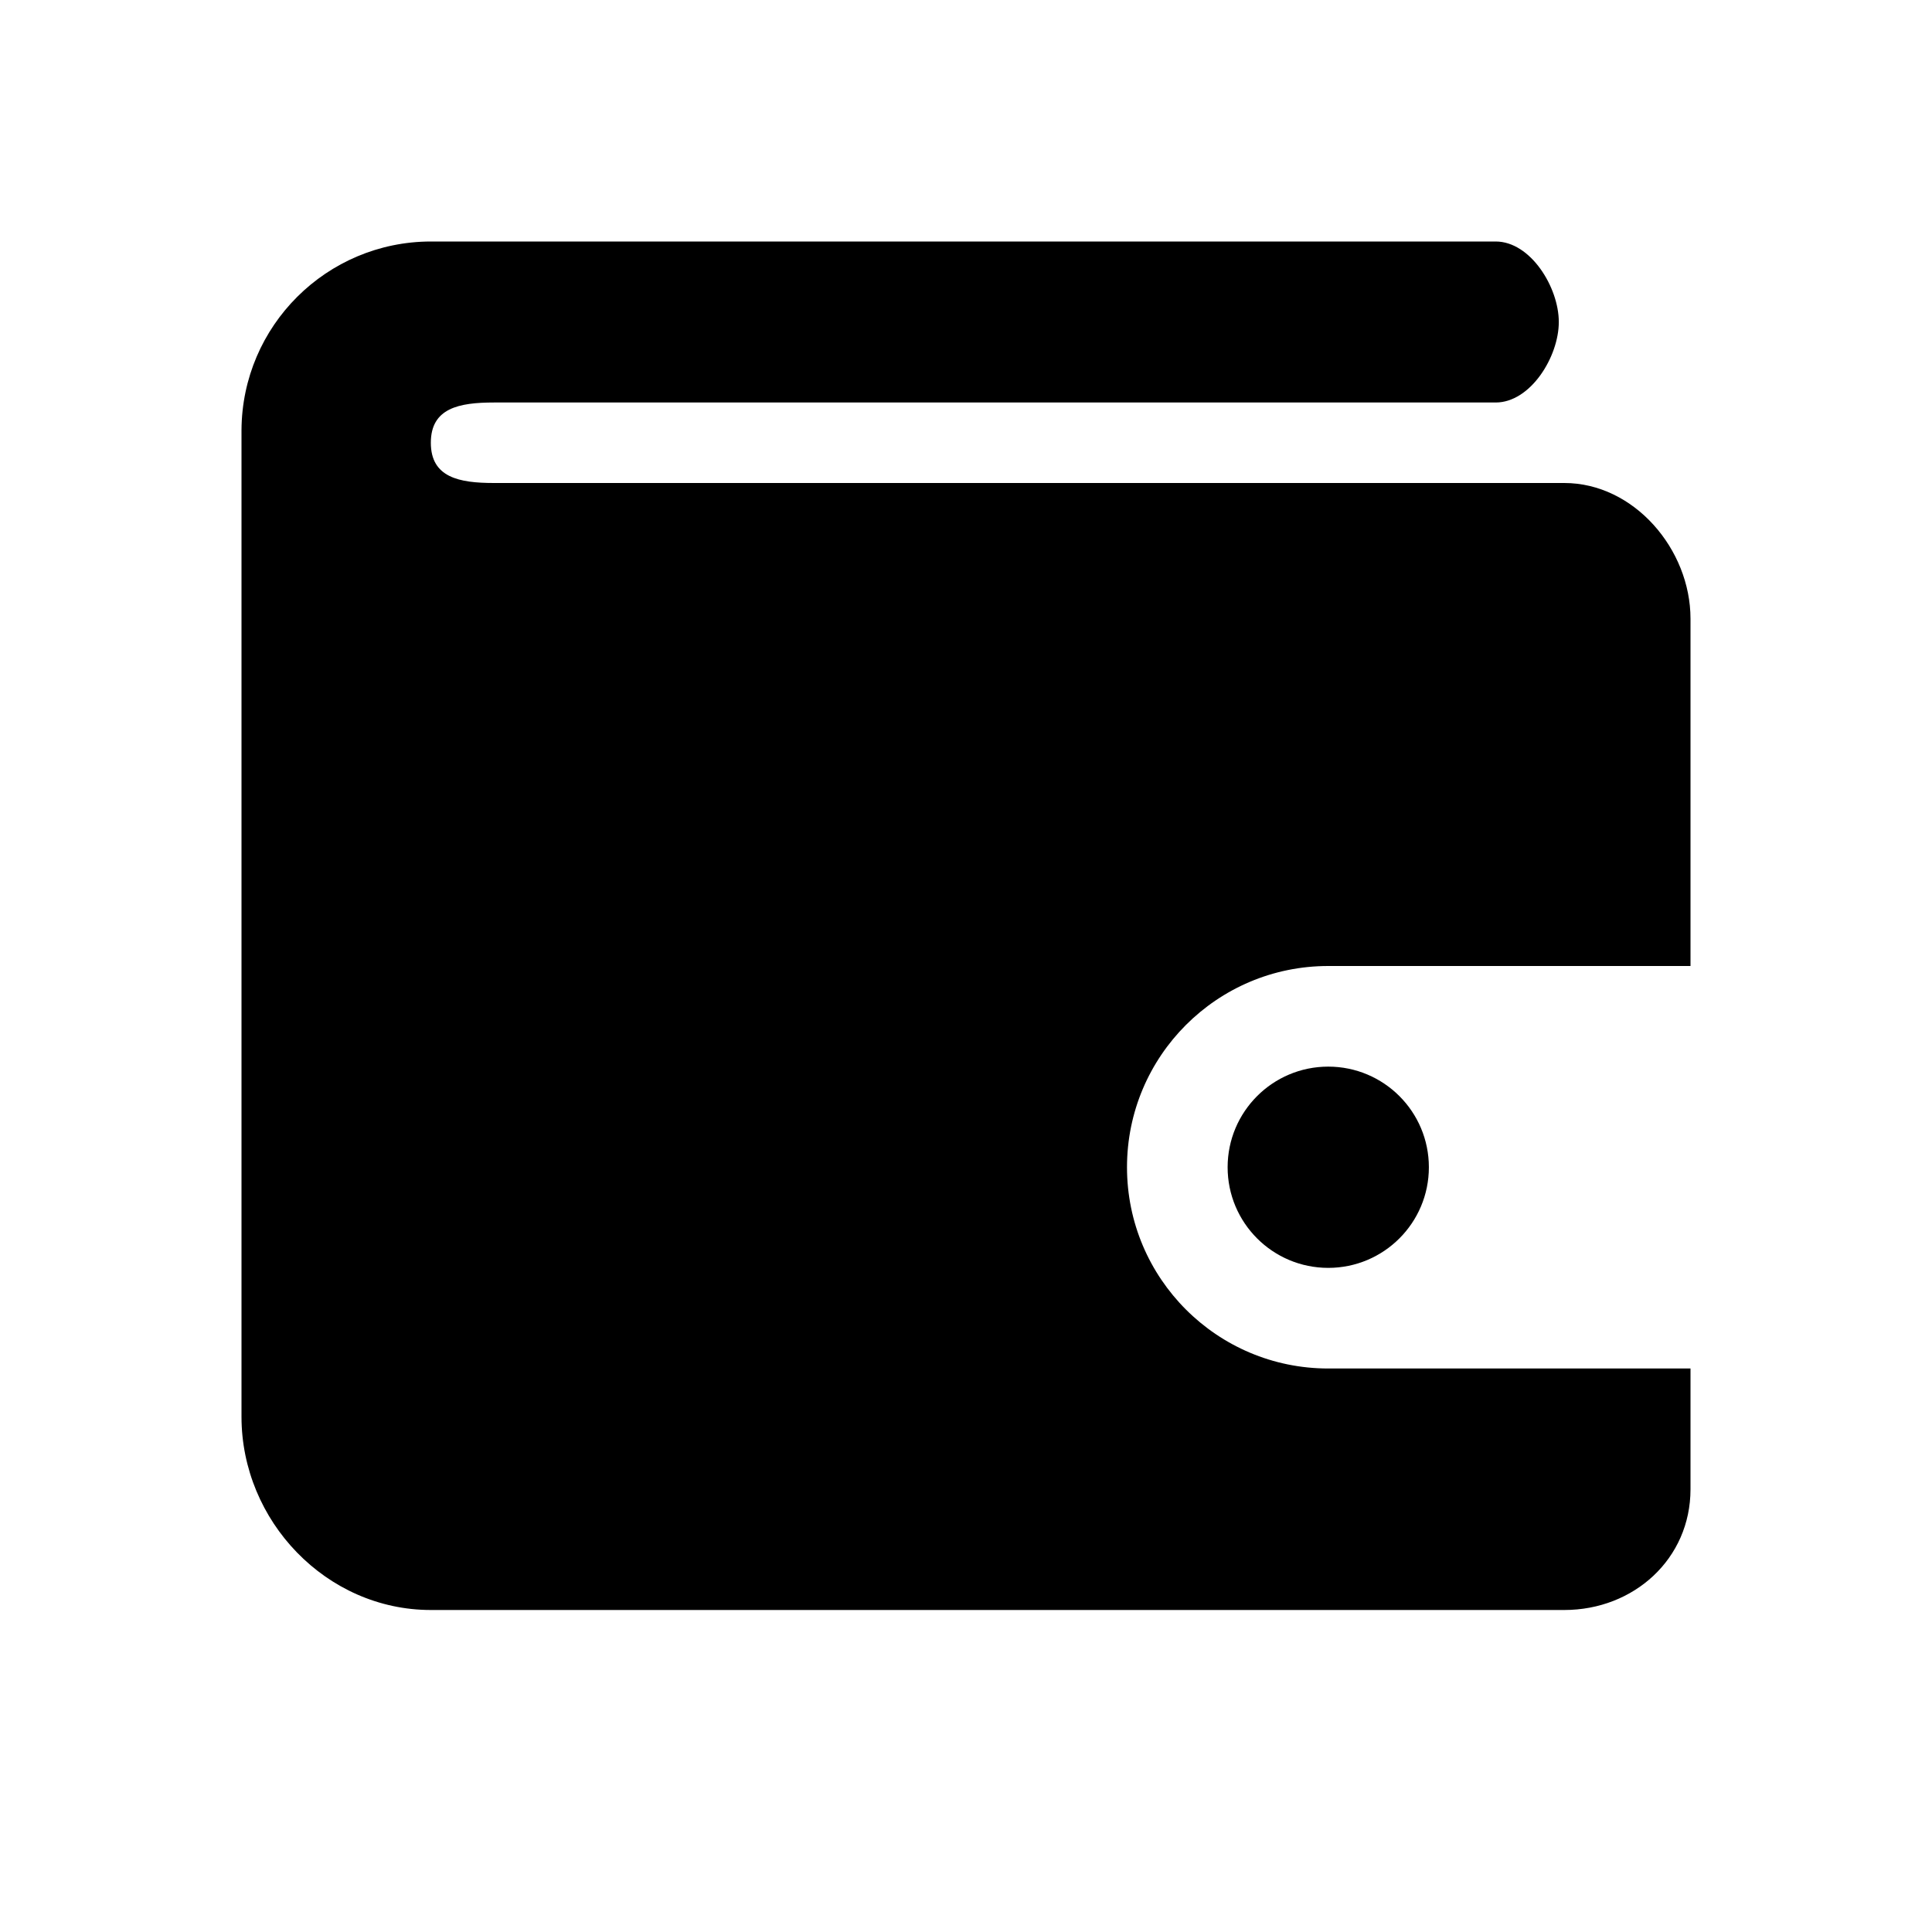
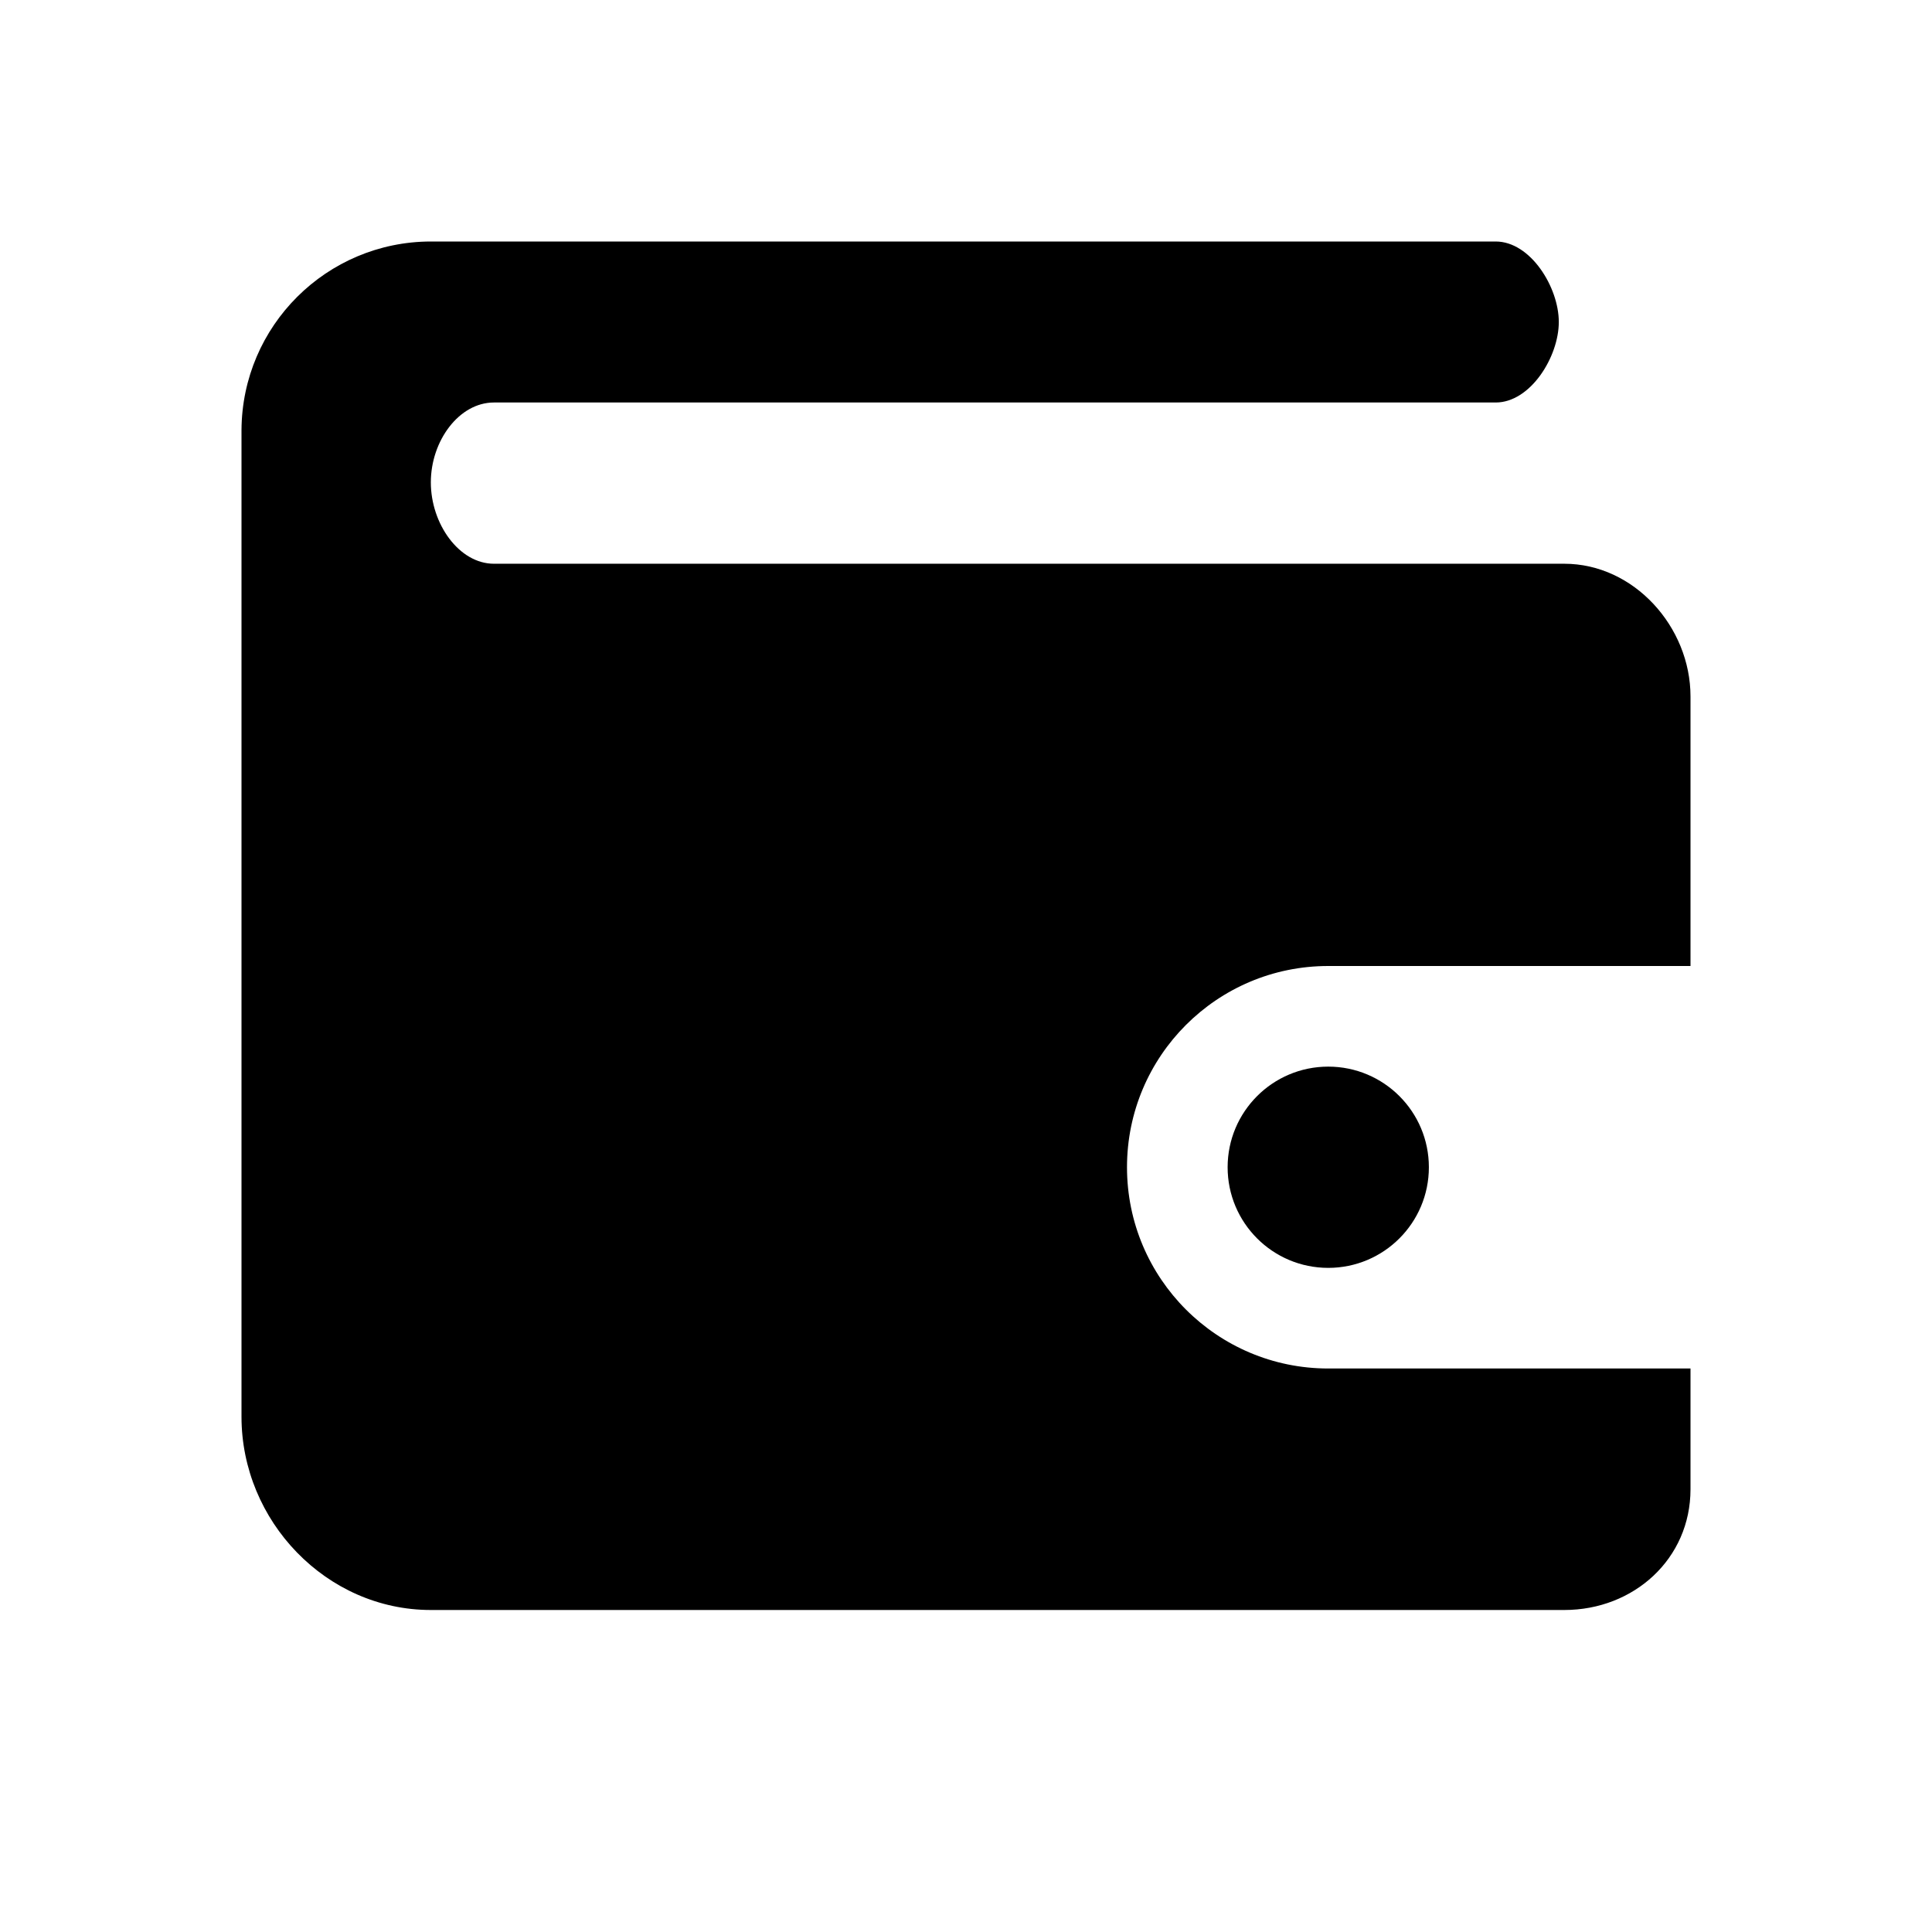
<svg xmlns="http://www.w3.org/2000/svg" width="24" height="24" viewBox="0 0 24 24">
-   <path fill="#000" fill-rule="evenodd" d="M21 12h-4.5a2.5 2.5 0 1 0 0 5H21v1.5c0 .863-.702 1.5-1.568 1.5H5.352C4.053 20 3 18.894 3 17.6V5.343A2.355 2.355 0 0 1 5.352 3H18.58c.433 0 .784.569.784 1 0 .431-.351 1-.784 1H6.136c-.433 0-.784.069-.784.5s.351.5.784.5h13.296C20.298 6 21 6.823 21 7.686V12zm-5.75 2.5a1.25 1.25 0 1 1 2.5 0 1.25 1.25 0 0 1-2.5 0z" />
+   <path fill="#000" fill-rule="evenodd" d="M21 12h-4.5a2.5 2.5 0 1 0 0 5H21v1.5c0 .863-.702 1.5-1.568 1.5H5.352C4.053 20 3 18.894 3 17.6V5.343A2.355 2.355 0 0 1 5.352 3H18.58c.433 0 .784.569.784 1 0 .431-.351 1-.784 1H6.136c-.433 0-.784.476-.784.992s.351 1.011.784 1.011h13.296c.866 0 1.568.785 1.568 1.648V12zm-5.75 2.5a1.25 1.25 0 1 1 2.5 0 1.25 1.25 0 0 1-2.5 0z" />
</svg>
